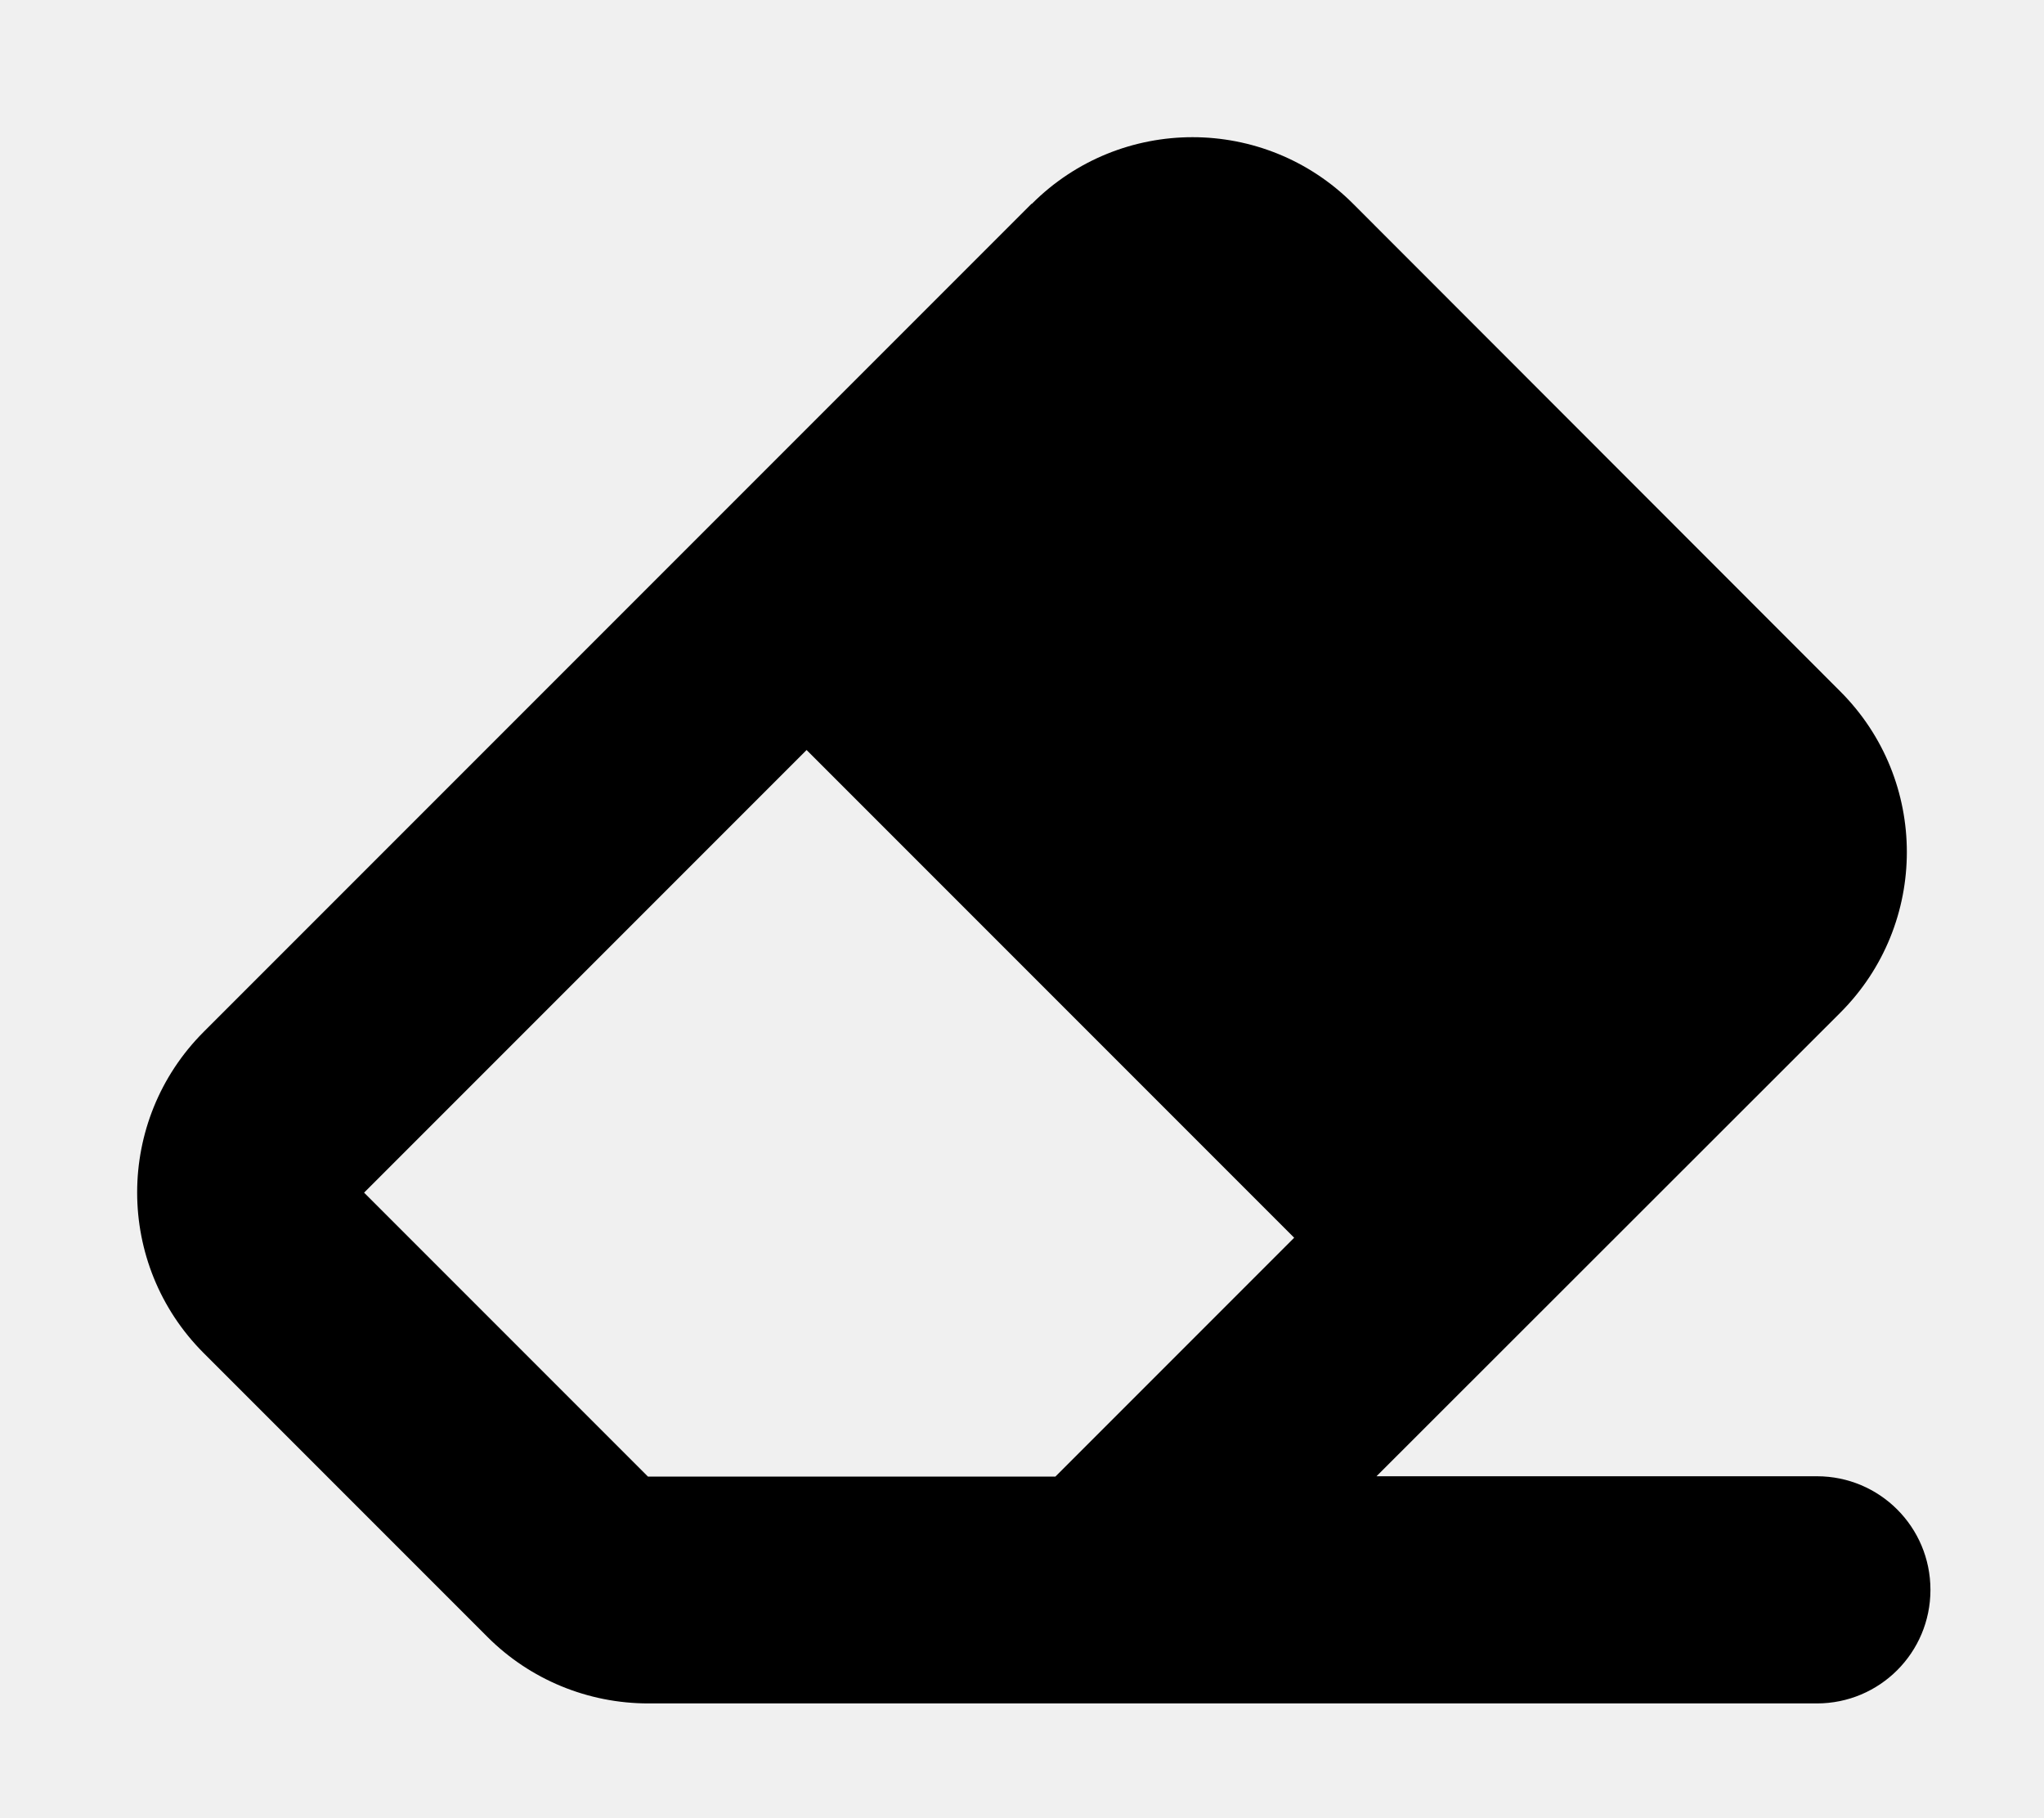
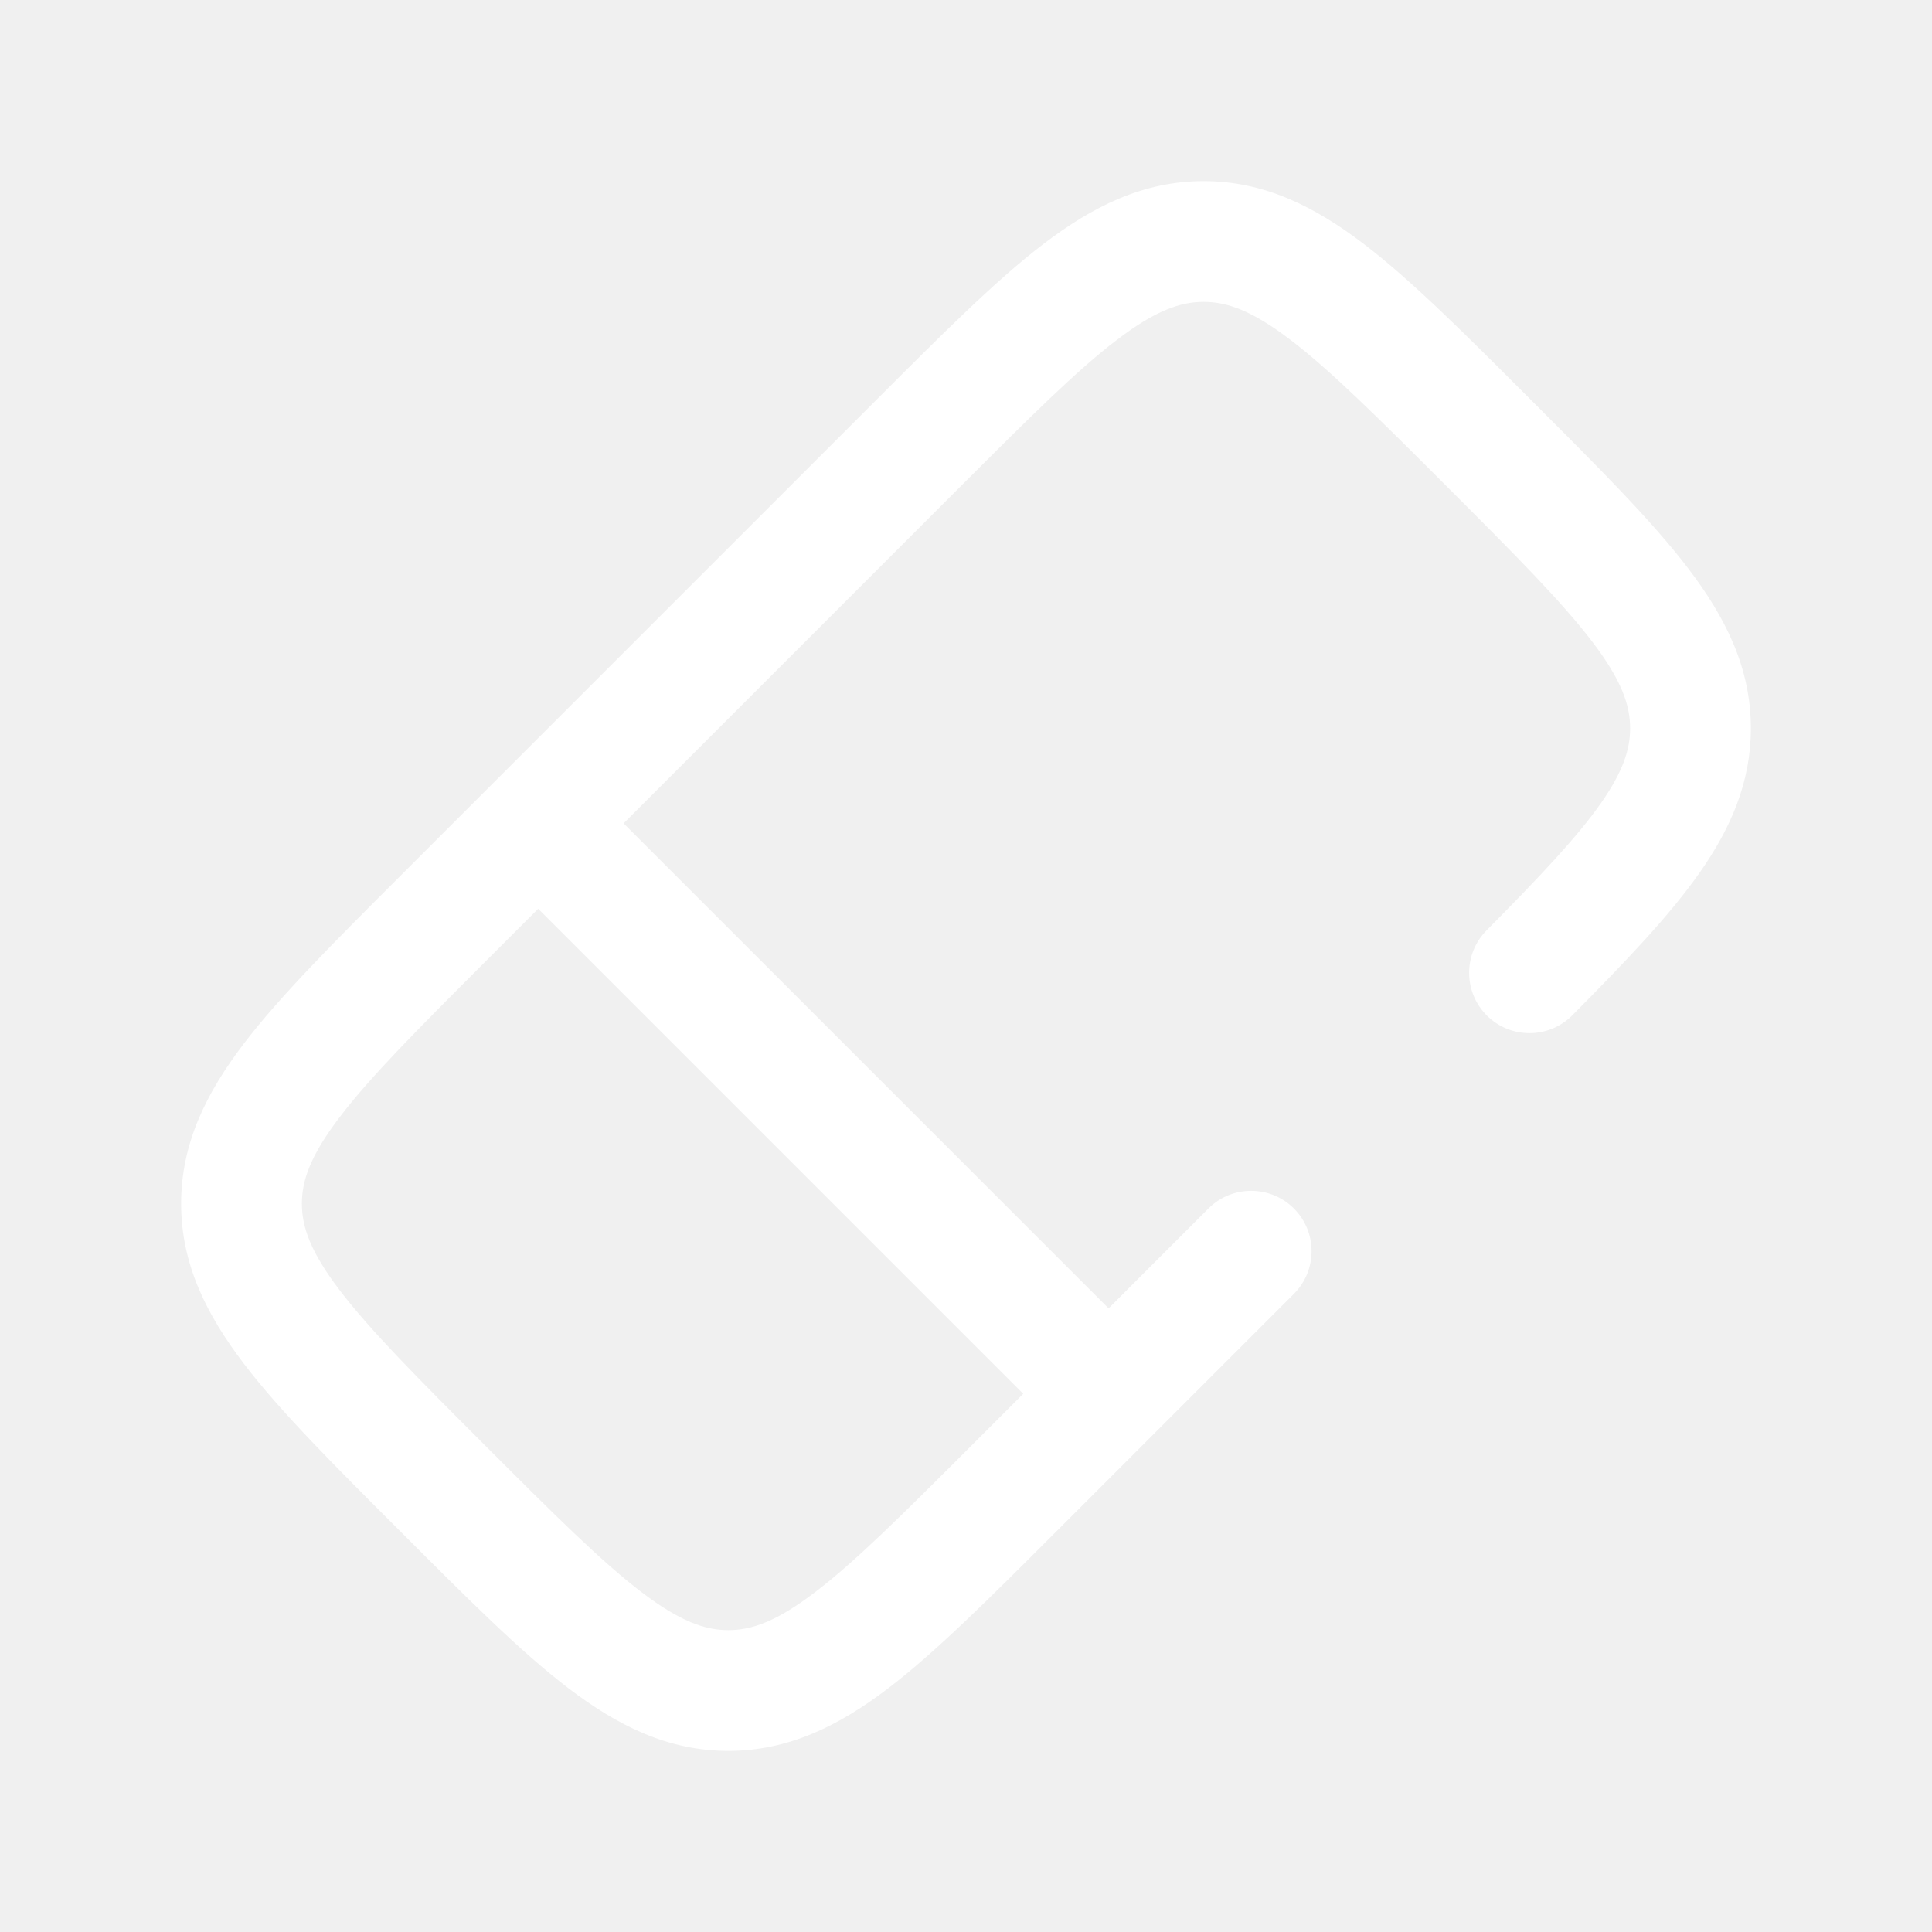
- <svg xmlns="http://www.w3.org/2000/svg" viewBox="0 0 576 512">
-   <path d="M290.7 57.4L57.4 290.7c-25 25-25 65.5 0 90.5l80 80c12 12 28.3 18.7 45.3 18.7H288h9.4H512c17.7 0 32-14.3 32-32s-14.3-32-32-32H387.9L518.6 285.3c25-25 25-65.5 0-90.5L381.3 57.4c-25-25-65.5-25-90.5 0zM297.4 416H288l-105.4 0-80-80L227.3 211.3 364.7 348.7 297.4 416z" />
+ <svg xmlns="http://www.w3.org/2000/svg" width="27" height="27" viewBox="0 0 24 24" fill="white">
+   <path d="M5.505 11.41L6.035 11.94L5.505 11.41ZM3 14.952H2.25H3ZM12.59 18.495L12.06 17.965L12.59 18.495ZM9.048 21V21.75V21ZM11.41 5.505L10.879 4.975L11.41 5.505ZM13.241 17.844C13.534 18.137 14.009 18.137 14.302 17.844C14.595 17.552 14.595 17.077 14.302 16.784L13.241 17.844ZM7.216 9.698C6.923 9.405 6.449 9.405 6.156 9.698C5.863 9.991 5.863 10.466 6.156 10.759L7.216 9.698ZM16.073 16.073C16.366 15.78 16.366 15.305 16.073 15.012C15.78 14.72 15.305 14.72 15.012 15.012L16.073 16.073ZM18.468 11.556C18.176 11.85 18.178 12.325 18.472 12.617C18.766 12.908 19.241 12.906 19.532 12.612L18.468 11.556ZM6.035 11.94L11.94 6.035L10.879 4.975L4.975 10.879L6.035 11.94ZM6.035 17.965C5.185 17.115 4.602 16.529 4.223 16.032C3.856 15.551 3.75 15.241 3.75 14.952H2.25C2.25 15.701 2.562 16.327 3.03 16.941C3.485 17.538 4.155 18.205 4.975 19.025L6.035 17.965ZM4.975 10.879C4.155 11.699 3.485 12.367 3.03 12.963C2.562 13.577 2.25 14.204 2.25 14.952H3.75C3.75 14.663 3.856 14.354 4.223 13.873C4.602 13.375 5.185 12.79 6.035 11.94L4.975 10.879ZM12.06 17.965C11.21 18.815 10.625 19.398 10.127 19.777C9.647 20.144 9.337 20.25 9.048 20.25V21.75C9.796 21.75 10.423 21.438 11.037 20.97C11.633 20.515 12.301 19.845 13.121 19.025L12.06 17.965ZM4.975 19.025C5.795 19.845 6.462 20.515 7.059 20.97C7.673 21.438 8.299 21.75 9.048 21.75V20.25C8.759 20.25 8.449 20.144 7.968 19.777C7.471 19.398 6.885 18.815 6.035 17.965L4.975 19.025ZM17.965 6.035C18.815 6.885 19.398 7.471 19.777 7.968C20.144 8.449 20.25 8.759 20.25 9.048H21.75C21.75 8.299 21.438 7.673 20.97 7.059C20.515 6.462 19.845 5.795 19.025 4.975L17.965 6.035ZM19.025 4.975C18.205 4.155 17.538 3.485 16.941 3.03C16.327 2.562 15.701 2.25 14.952 2.25V3.75C15.241 3.75 15.551 3.856 16.032 4.223C16.529 4.602 17.115 5.185 17.965 6.035L19.025 4.975ZM11.94 6.035C12.79 5.185 13.375 4.602 13.873 4.223C14.354 3.856 14.663 3.75 14.952 3.75V2.25C14.204 2.25 13.577 2.562 12.963 3.03C12.367 3.485 11.699 4.155 10.879 4.975L11.94 6.035ZM14.302 16.784L7.216 9.698L6.156 10.759L13.241 17.844L14.302 16.784ZM15.012 15.012L12.06 17.965L13.121 19.025L16.073 16.073L15.012 15.012ZM19.532 12.612C20.193 11.946 20.738 11.376 21.114 10.84C21.502 10.287 21.75 9.715 21.75 9.048H20.25C20.25 9.308 20.164 9.582 19.886 9.979C19.595 10.394 19.14 10.878 18.468 11.556L19.532 12.612Z" fill="white" />
</svg>
